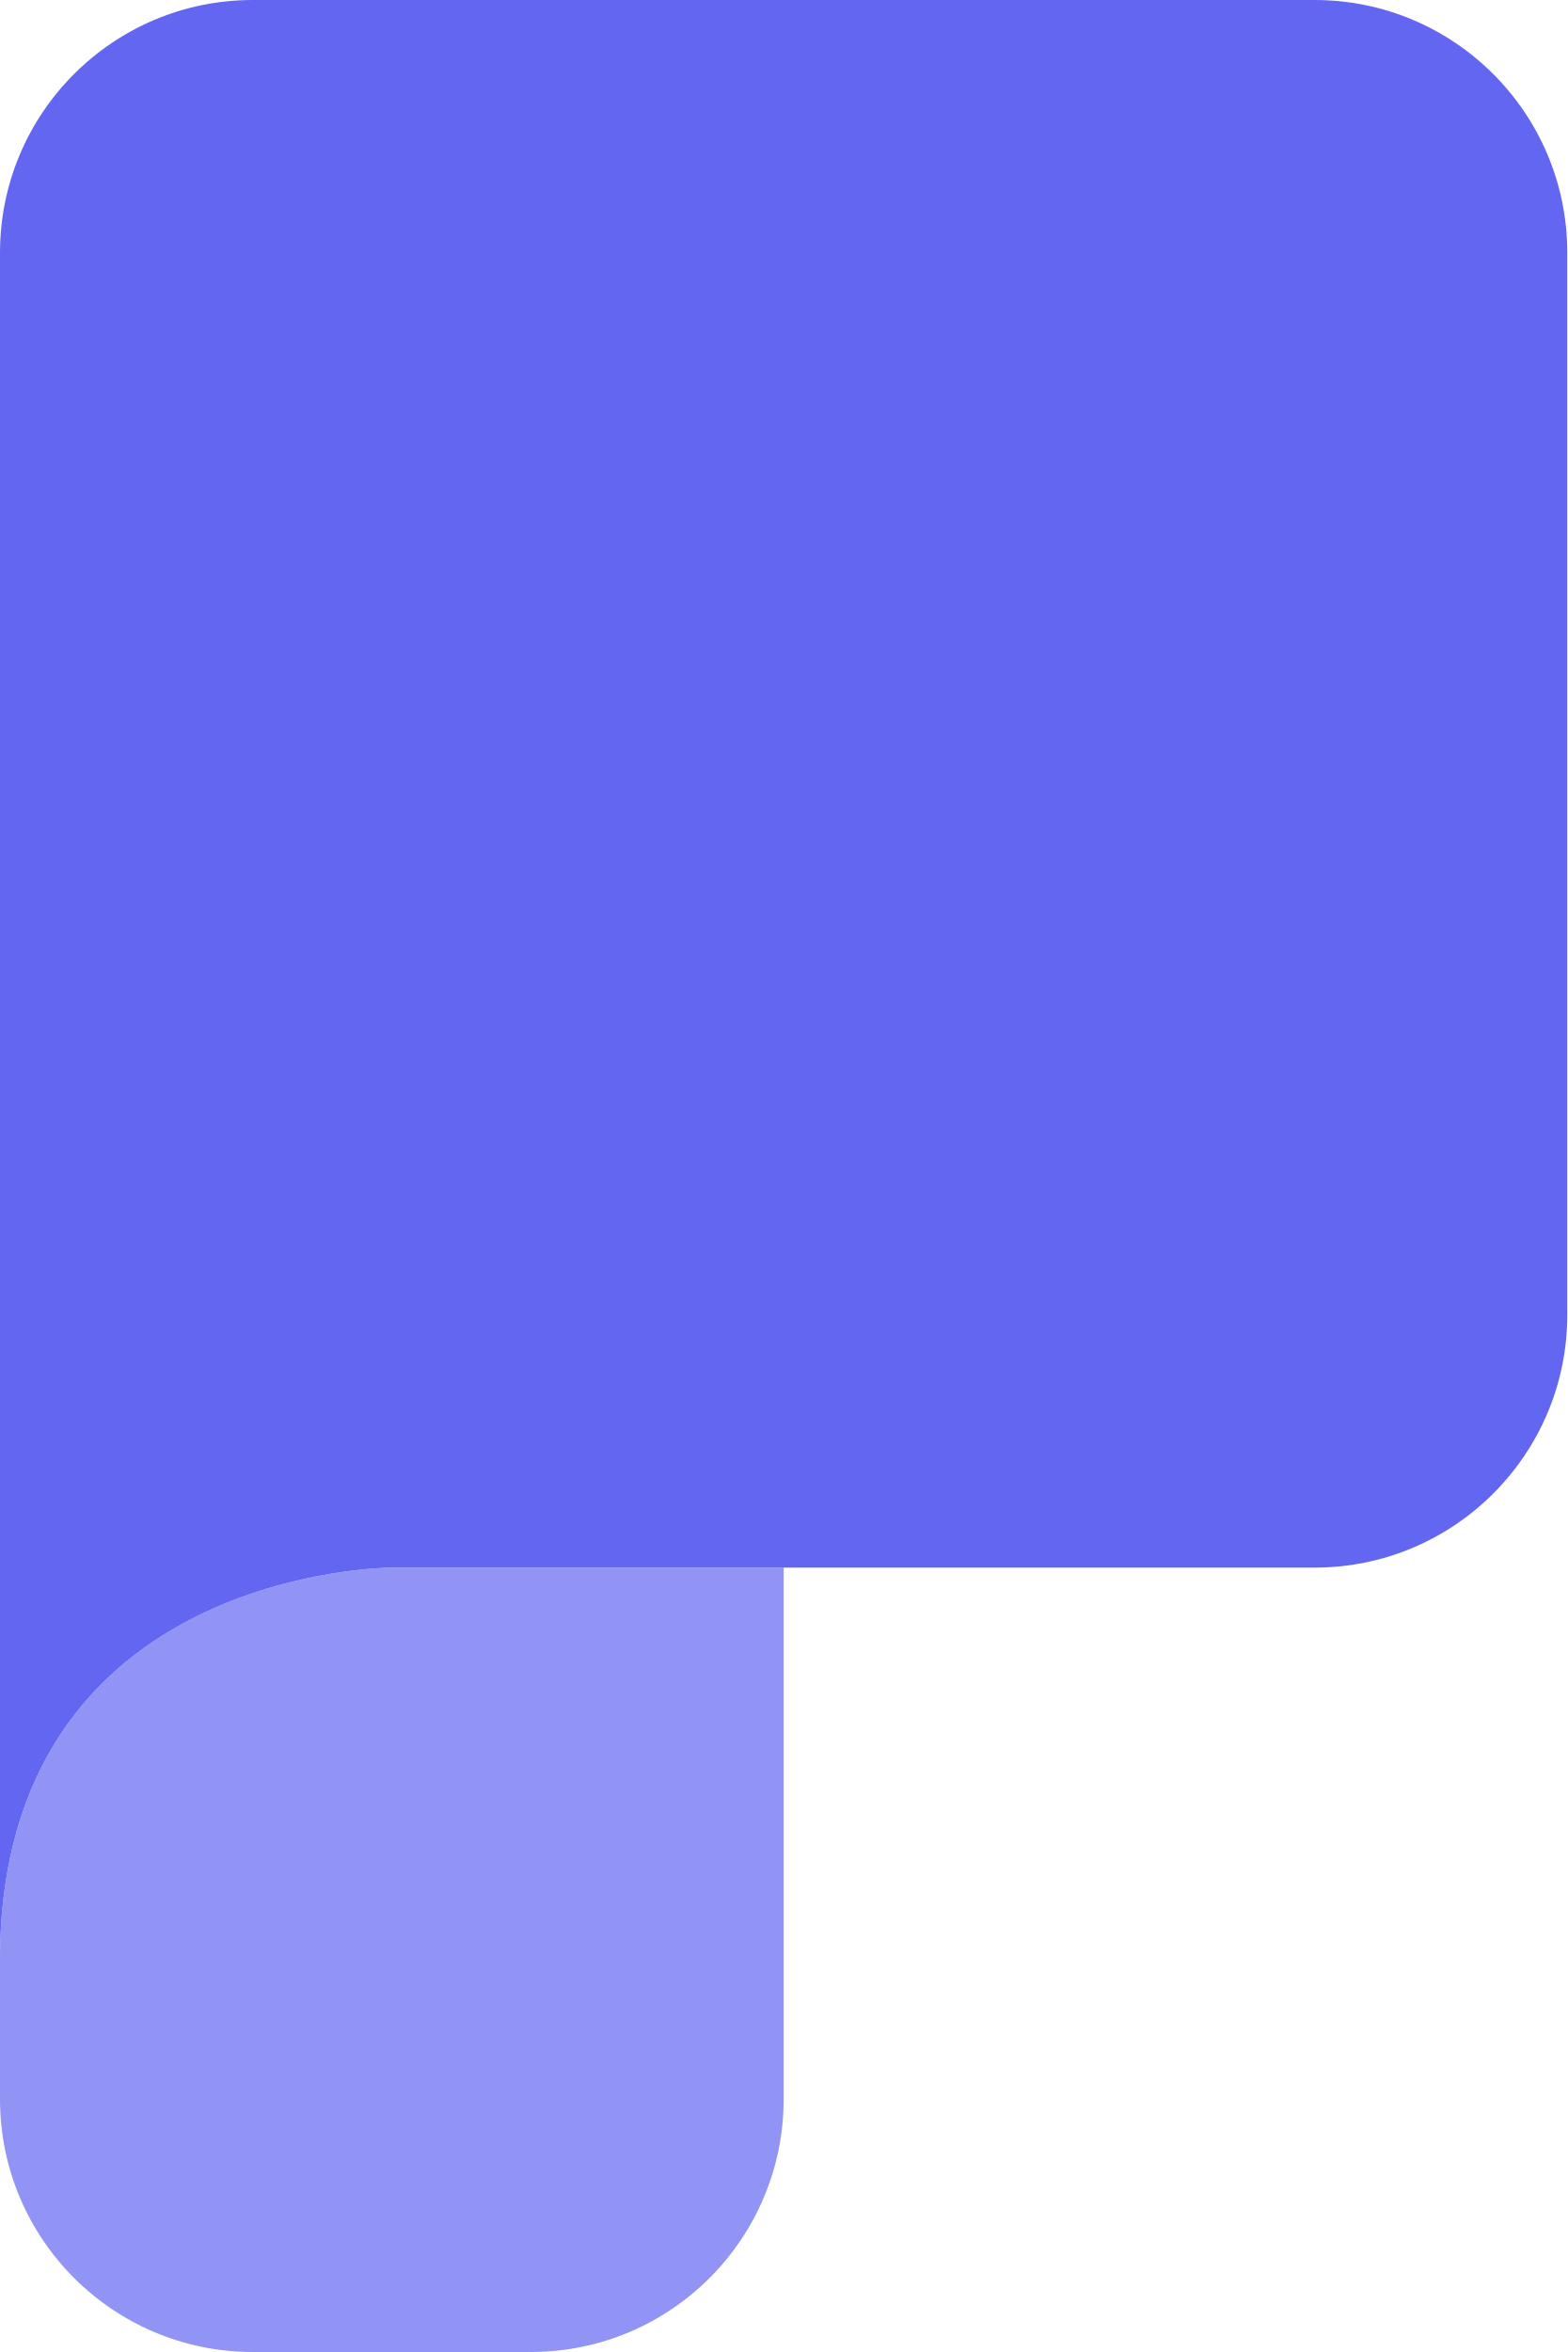
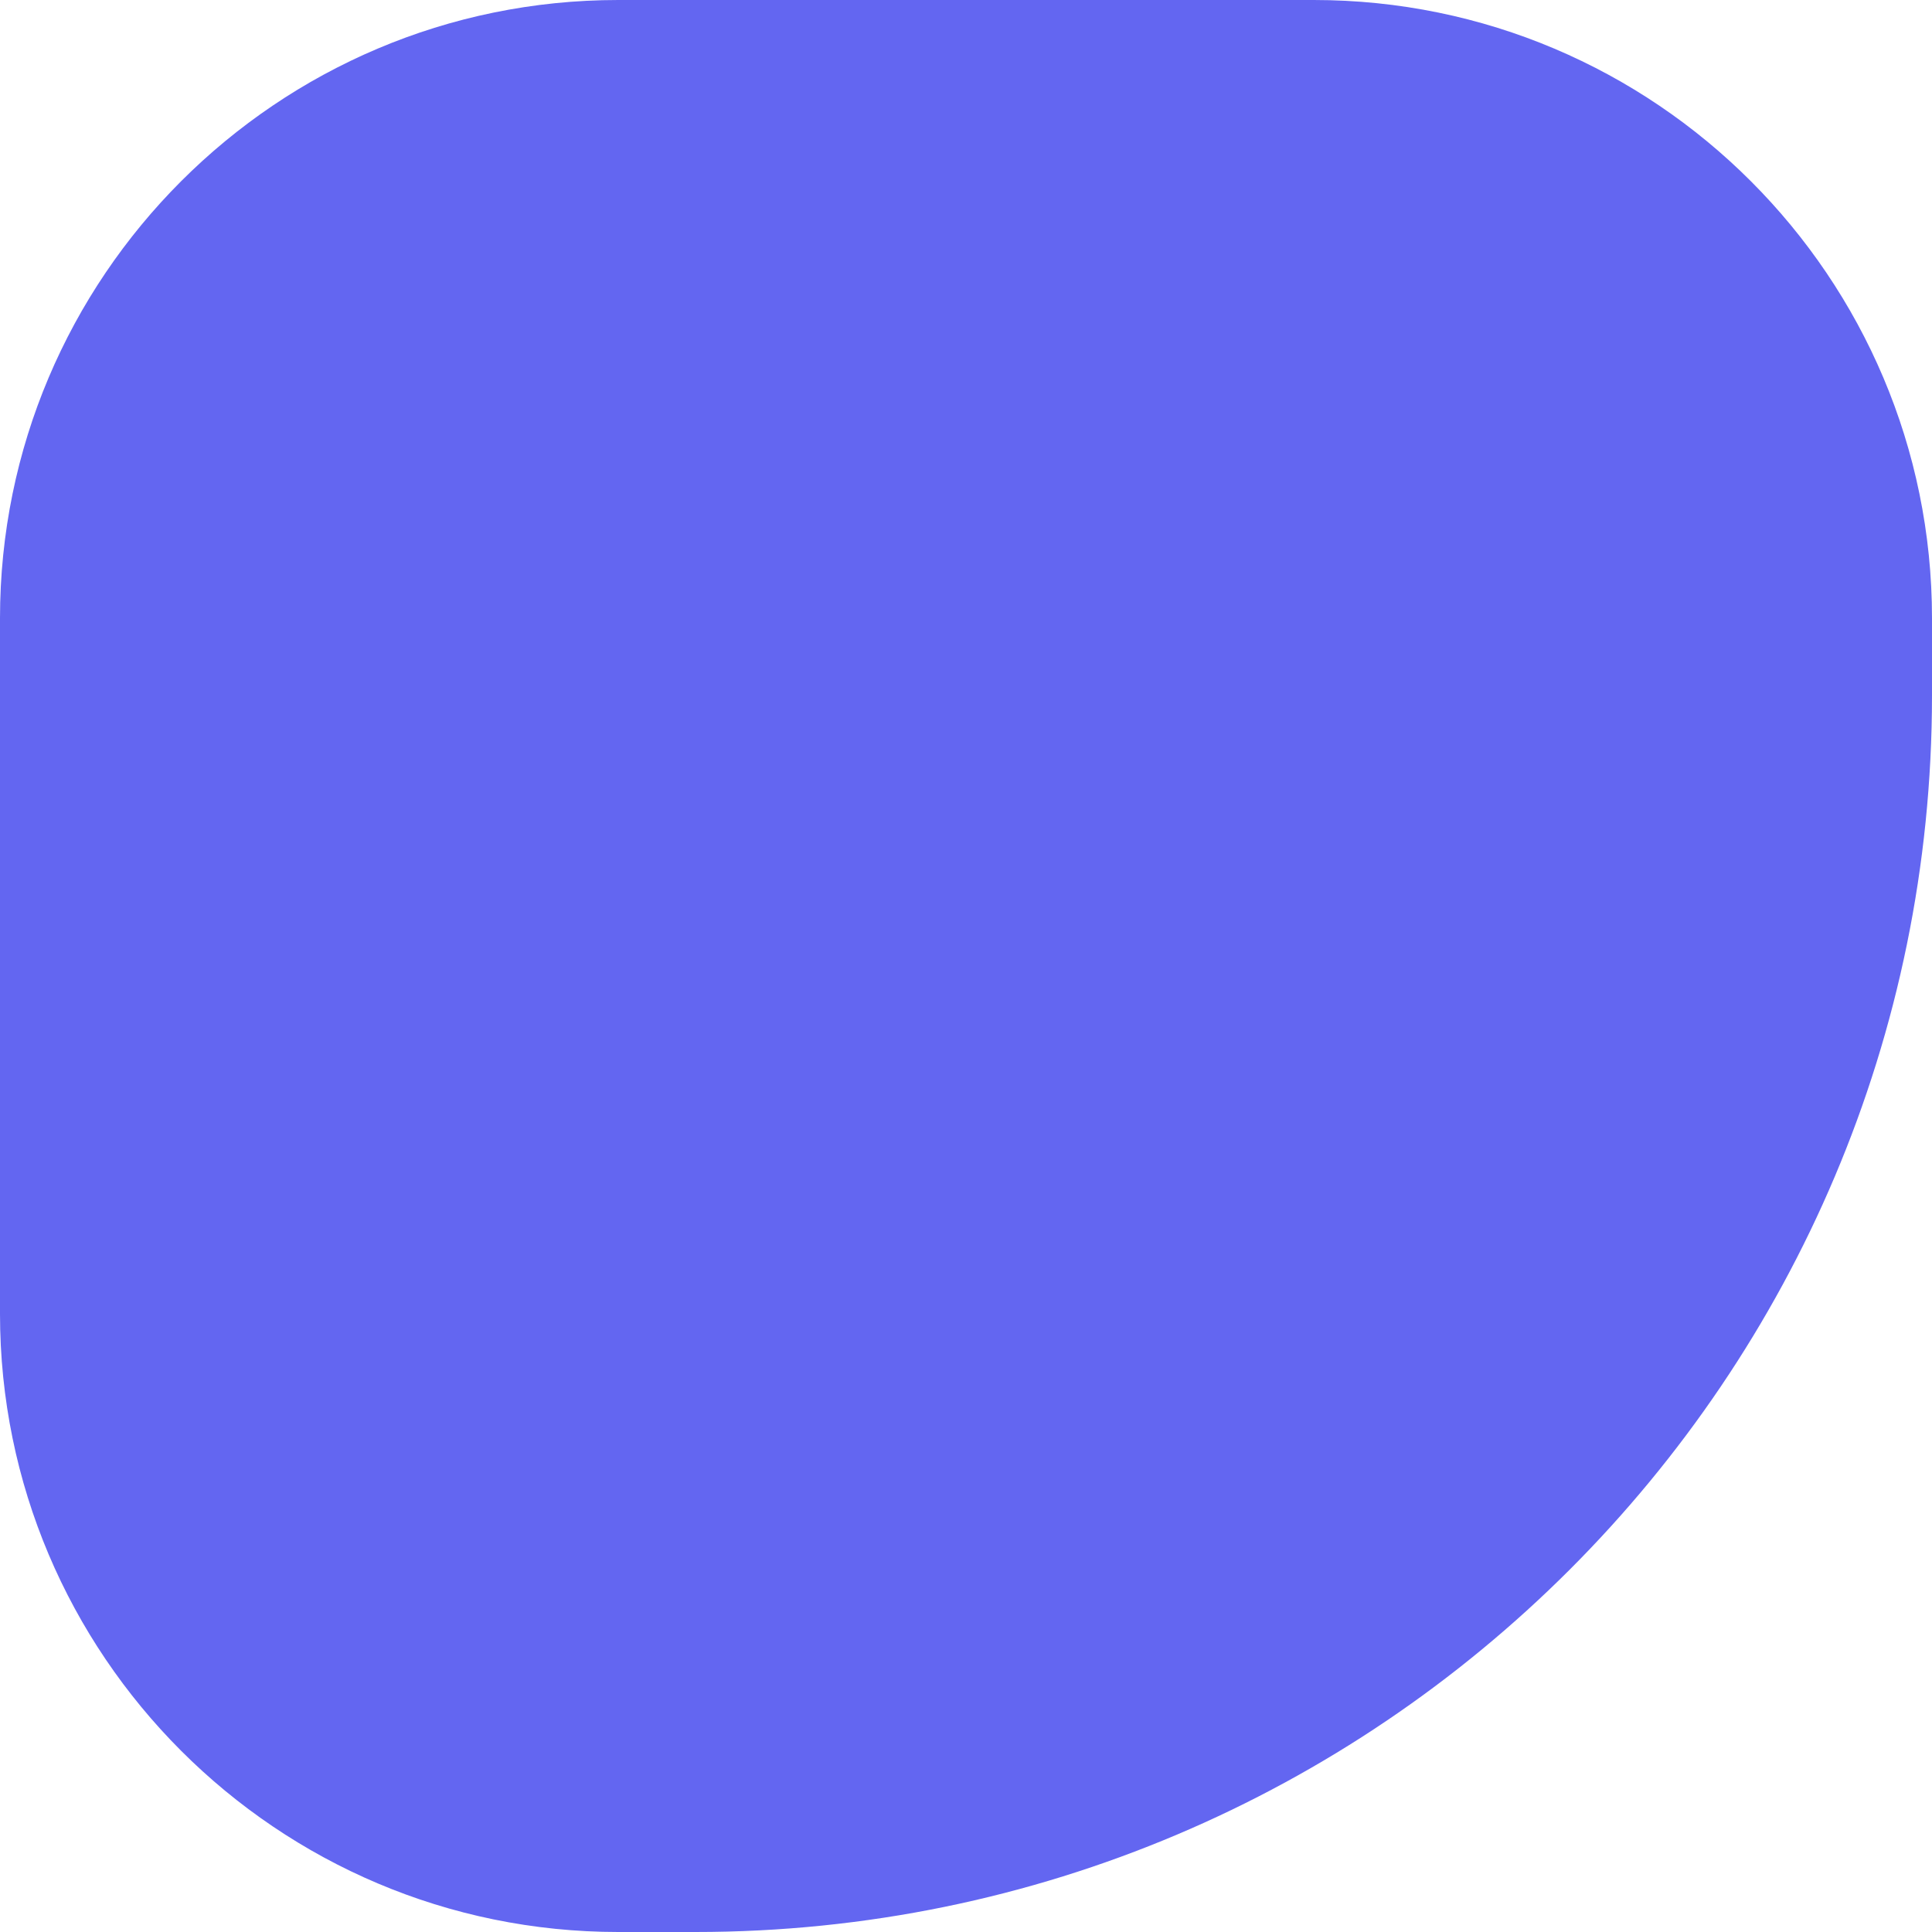
- <svg xmlns="http://www.w3.org/2000/svg" viewBox="0 0 186.05 279.07">
-   <defs>
-     <style>.a,.b{fill:#6366f1;}.a{opacity:0.7;}</style>
-   </defs>
-   <path class="a" d="M0,232.56v16.51a30,30,0,0,0,30,30H63a30,30,0,0,0,30-30V186H46.51S0,186,0,232.56Z" />
-   <path class="b" d="M156,0H30A30,30,0,0,0,0,30V232.56C0,186,46.51,186,46.51,186H156a30,30,0,0,0,30-30V30A30,30,0,0,0,156,0Z" />
+ <svg xmlns="http://www.w3.org/2000/svg" viewBox="558 -739 128 128">
+   <path fill="#6366f1" d="M558,-698.04C558,-720.646,576.354,-739,598.96,-739L645.04,-739C667.646,-739,686,-720.646,686,-698.04L686,-692.92C686,-647.707,649.293,-611,604.08,-611L598.96,-611C576.354,-611,558,-629.354,558,-651.96L558,-698.04" />
</svg>
